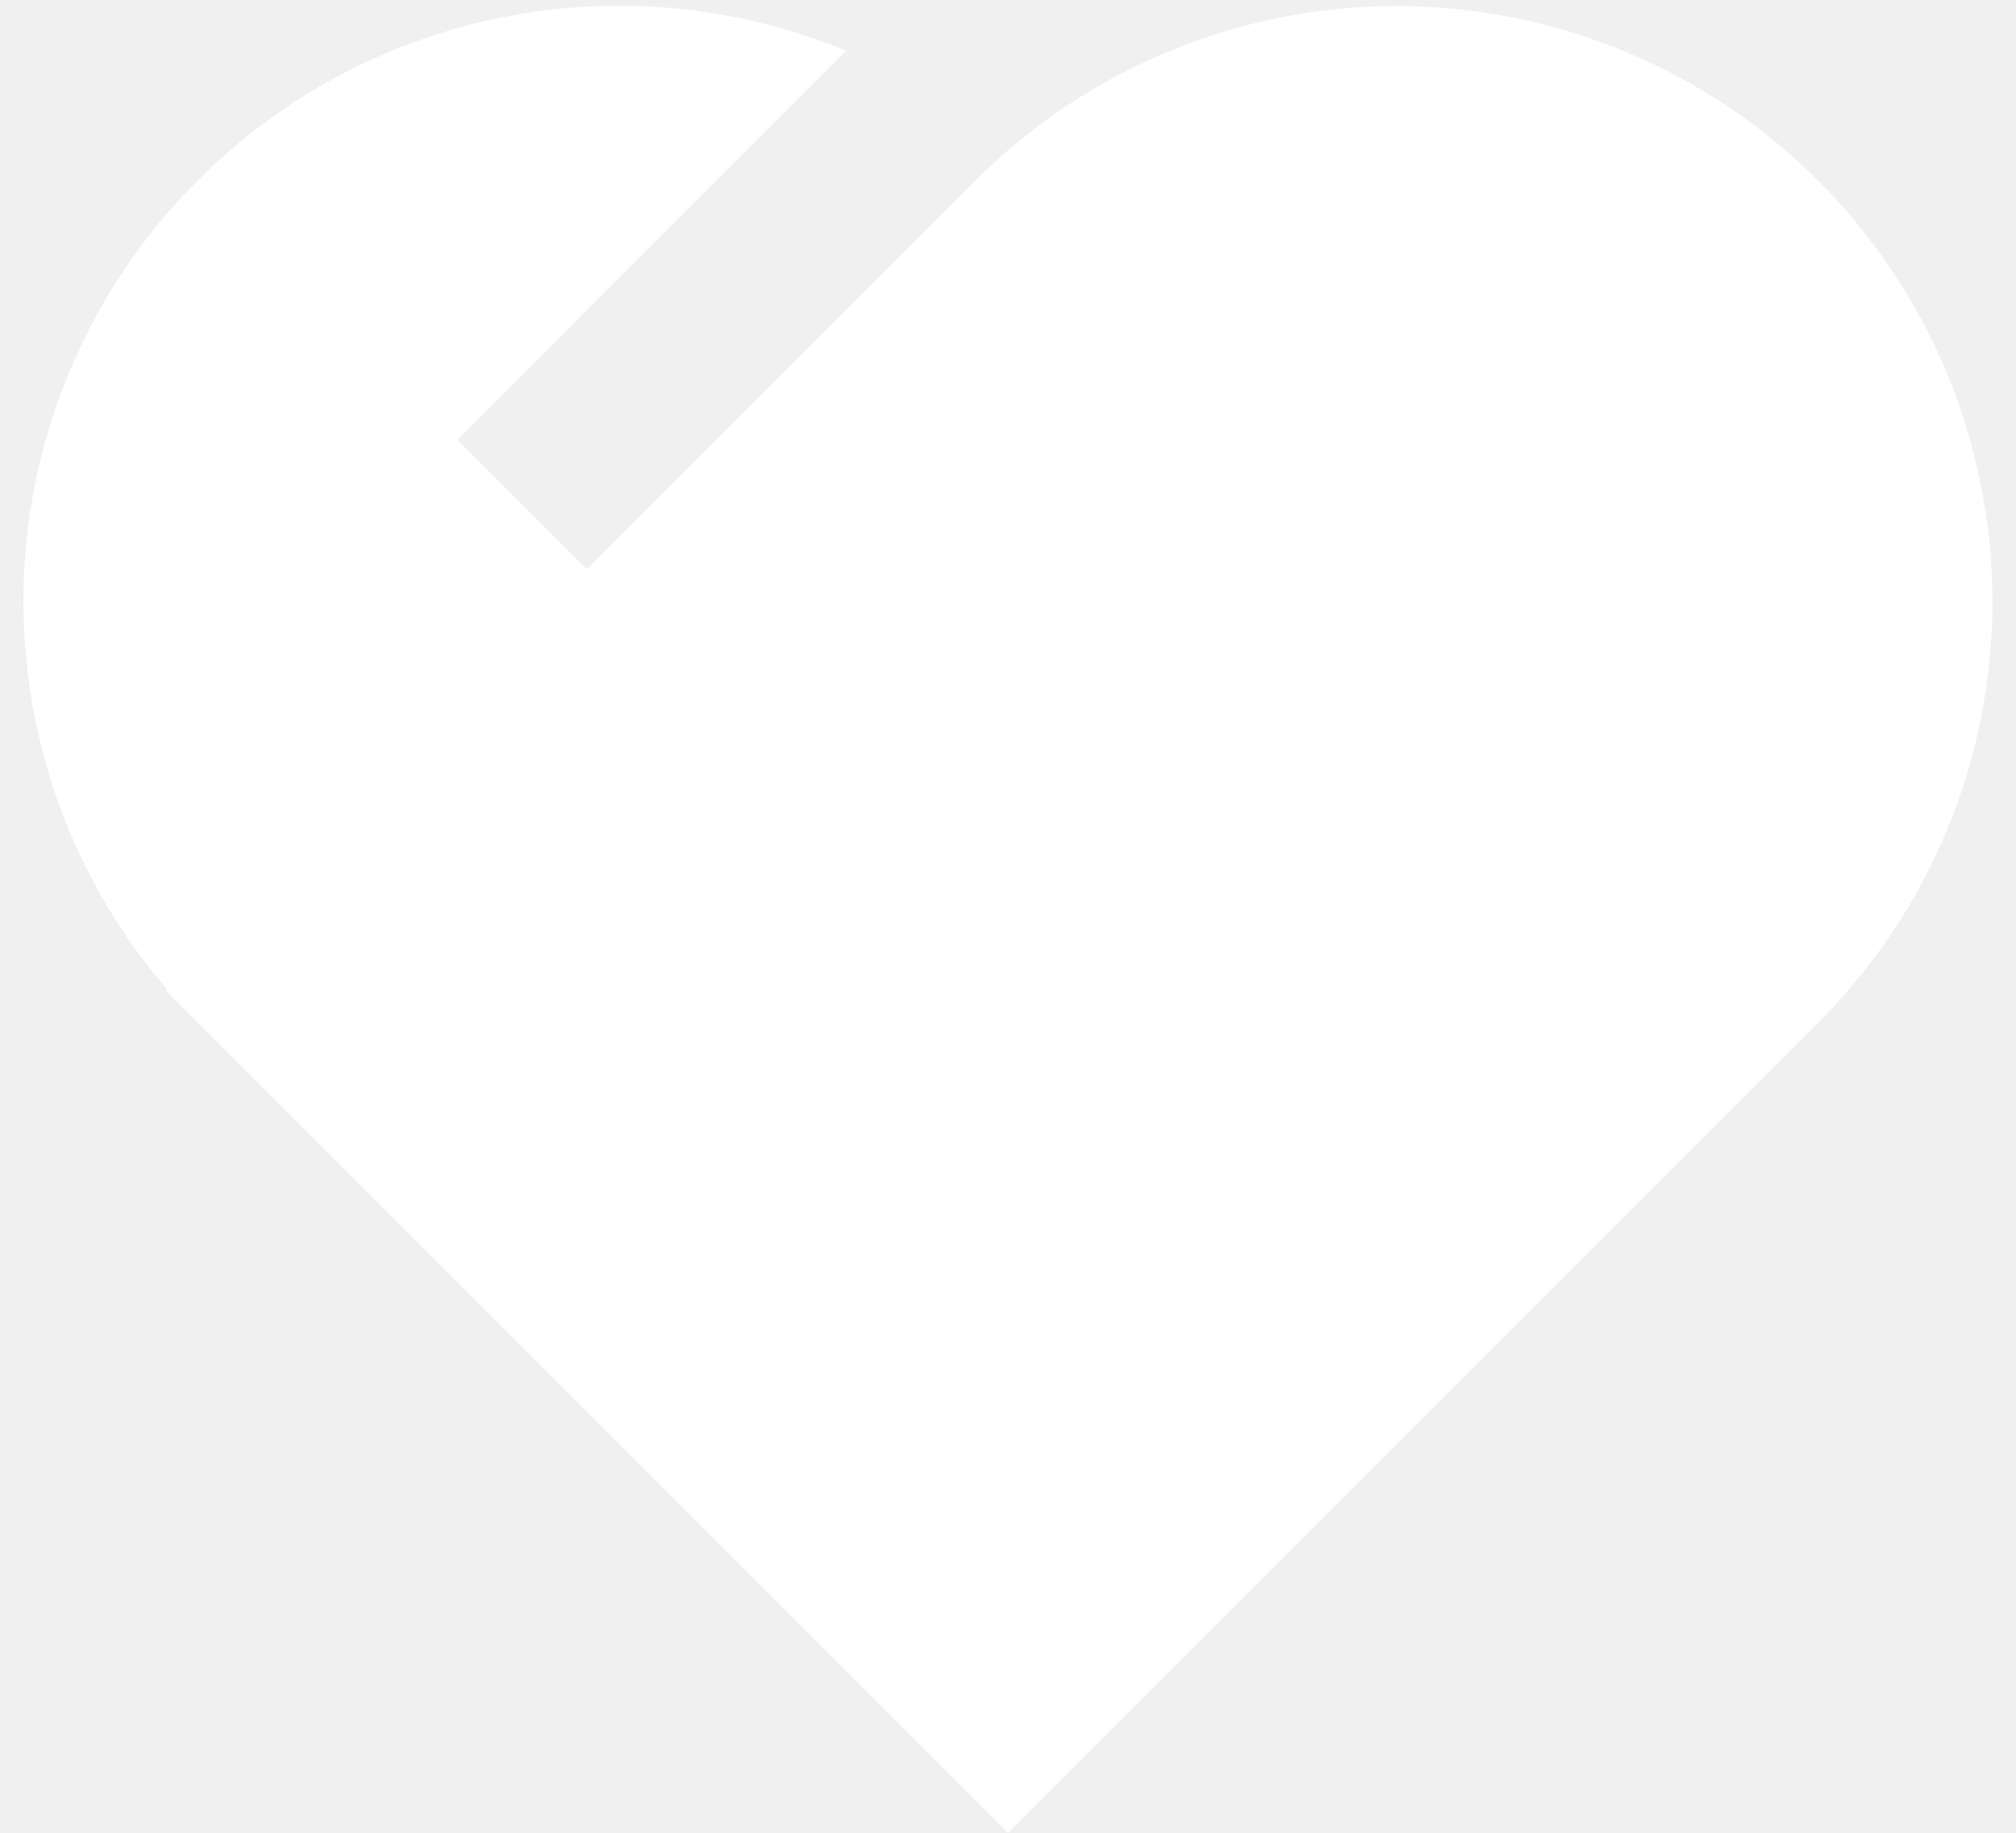
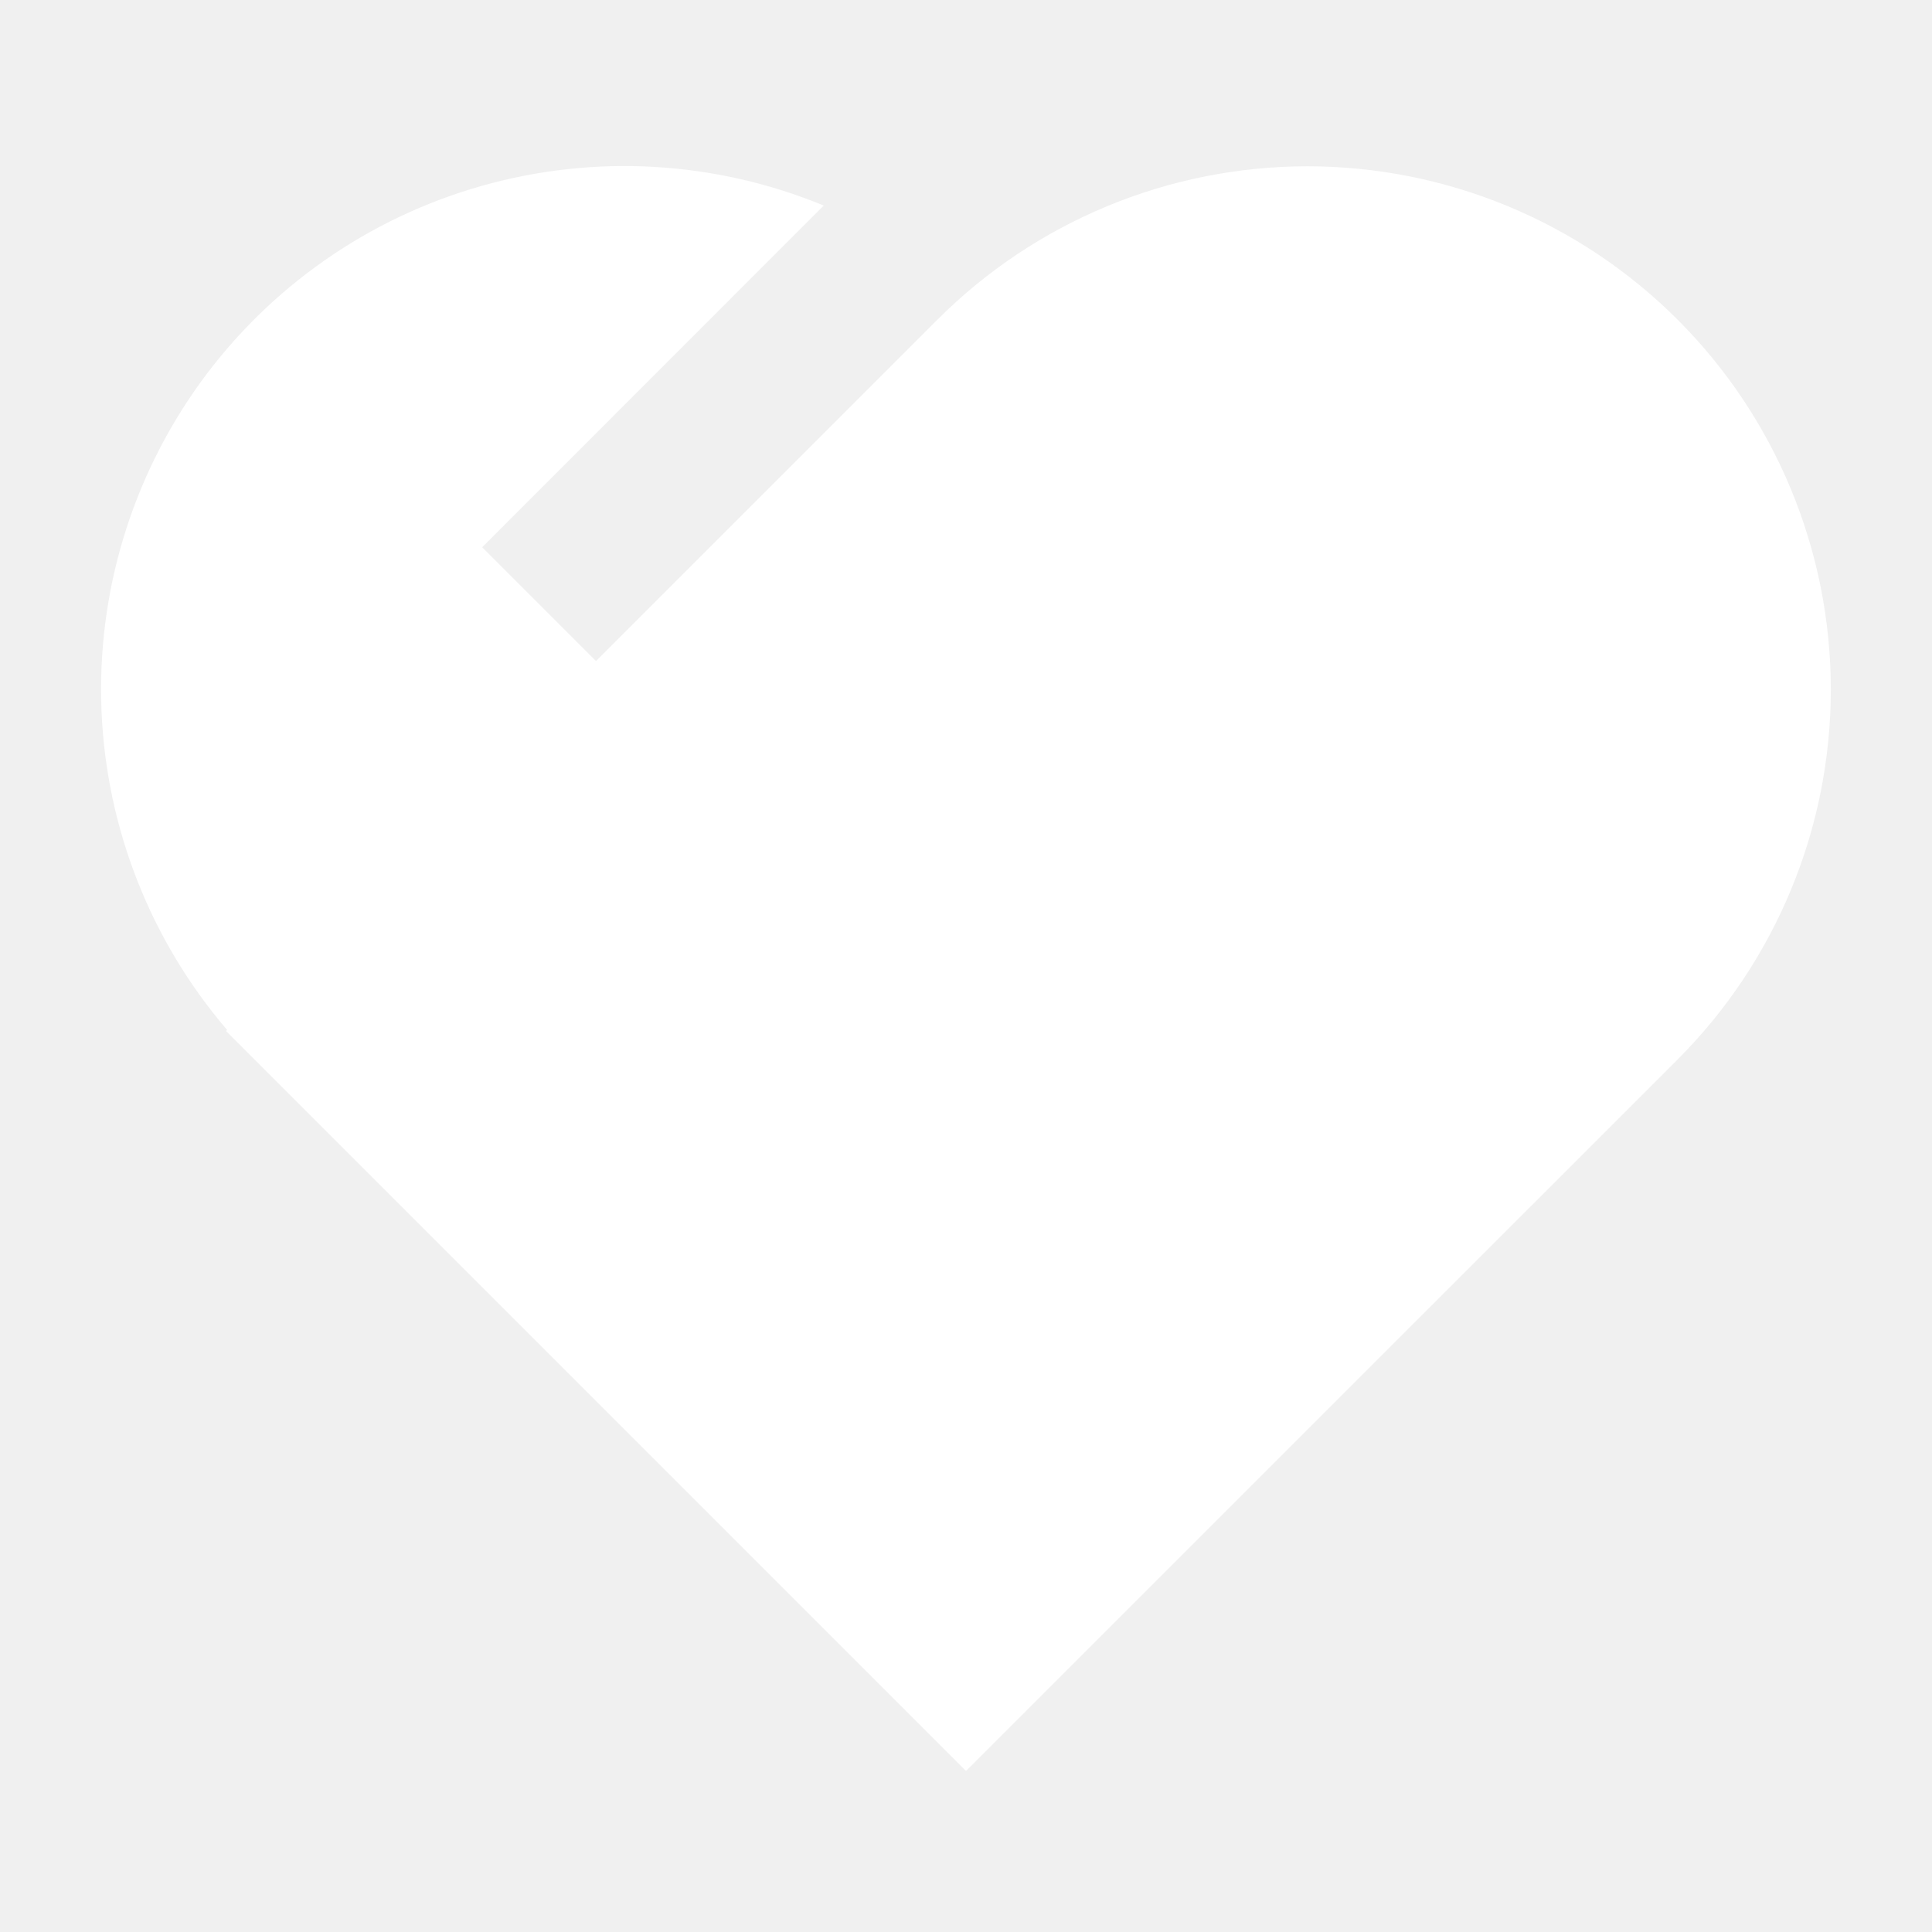
- <svg xmlns="http://www.w3.org/2000/svg" width="22" height="20" viewBox="0 0 22 20" fill="none">
-   <path d="M1.821 10.794C0.87 9.685 0.321 8.289 0.261 6.83C0.201 5.371 0.634 3.934 1.49 2.751C2.347 1.568 3.576 0.708 4.981 0.31C6.386 -0.089 7.884 -0.003 9.234 0.554H9.232L4.99 4.798L6.404 6.212L10.646 1.97C11.865 0.751 13.518 0.066 15.242 0.066C16.966 0.066 18.619 0.751 19.839 1.97C21.058 3.188 21.743 4.842 21.743 6.566C21.743 8.29 21.058 9.943 19.839 11.162L11 20L1.808 10.808L1.821 10.794Z" fill="white" />
+ <svg xmlns="http://www.w3.org/2000/svg" width="24" height="24" viewBox="0 0 24 24" fill="none">
+   <path d="M2.821 12.794C1.871 11.685 1.321 10.289 1.261 8.83C1.201 7.371 1.634 5.934 2.49 4.751C3.347 3.568 4.576 2.708 5.981 2.31C7.386 1.911 8.884 1.997 10.234 2.554H10.232L5.99 6.798L7.404 8.212L11.646 3.97C12.865 2.751 14.518 2.066 16.242 2.066C17.966 2.066 19.619 2.751 20.839 3.97C22.058 5.188 22.743 6.842 22.743 8.566C22.743 10.29 22.058 11.943 20.839 13.162L12 22L2.808 12.808L2.821 12.794Z" fill="white" />
</svg>
